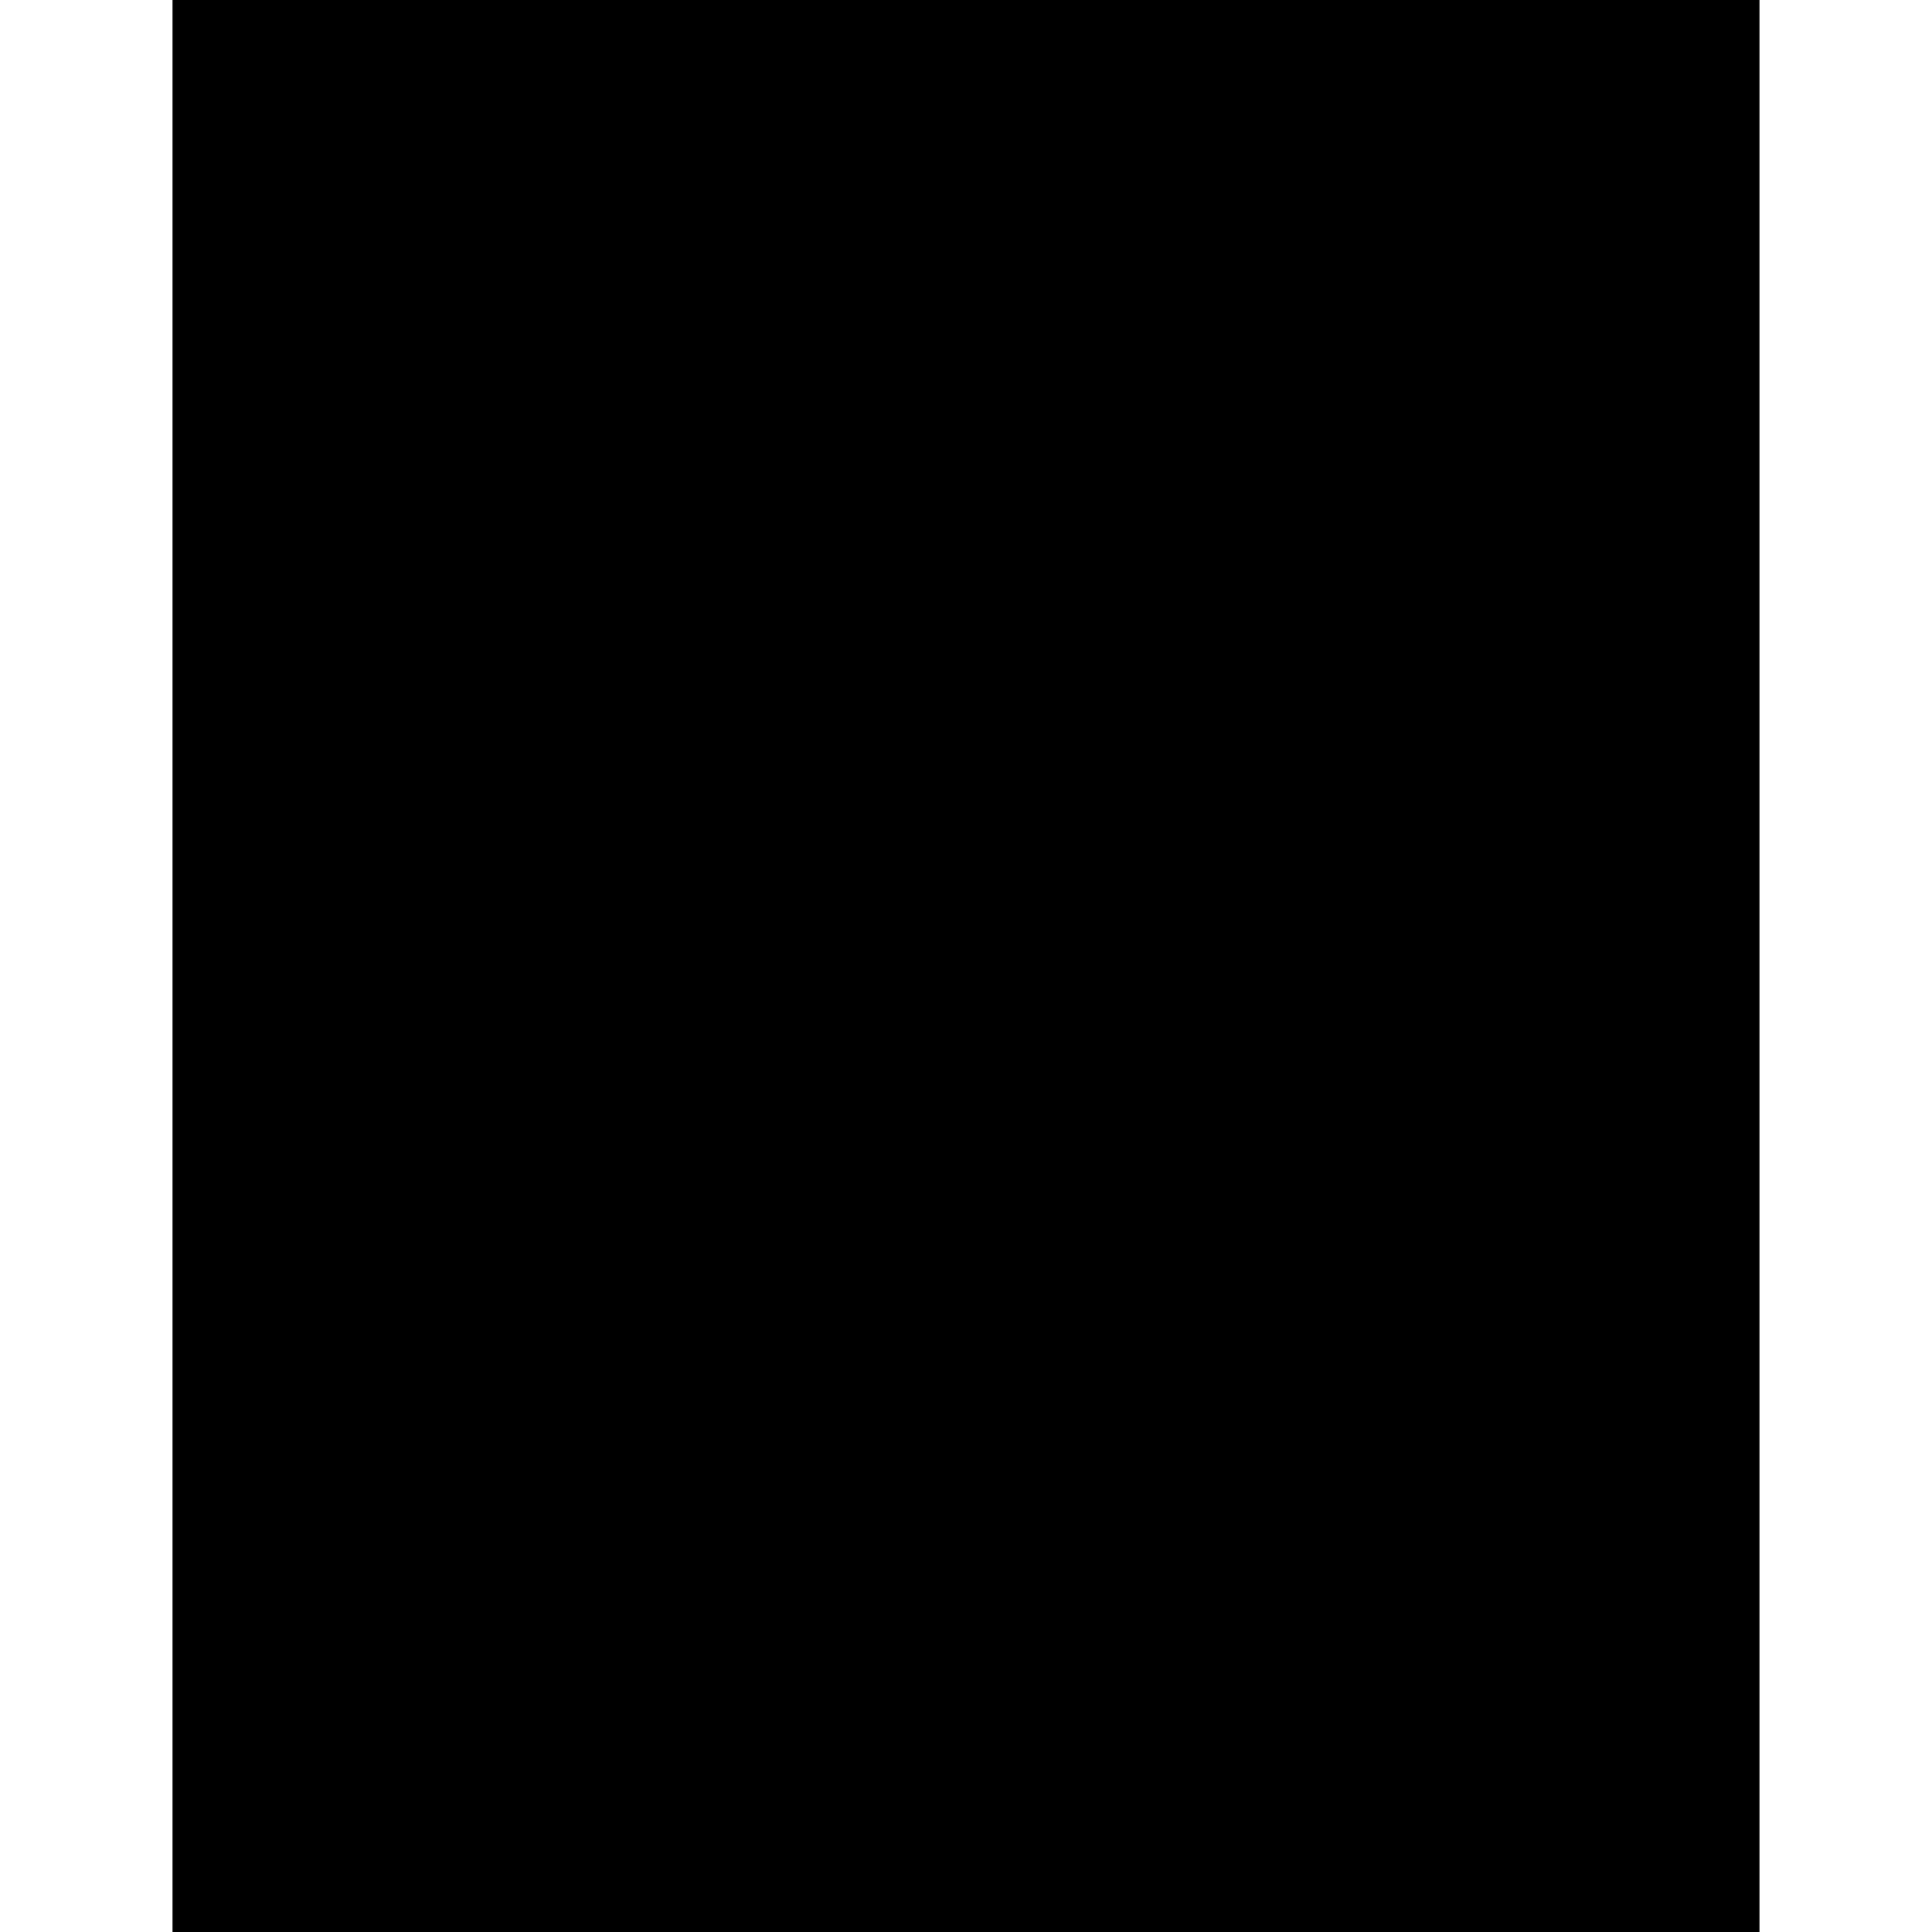
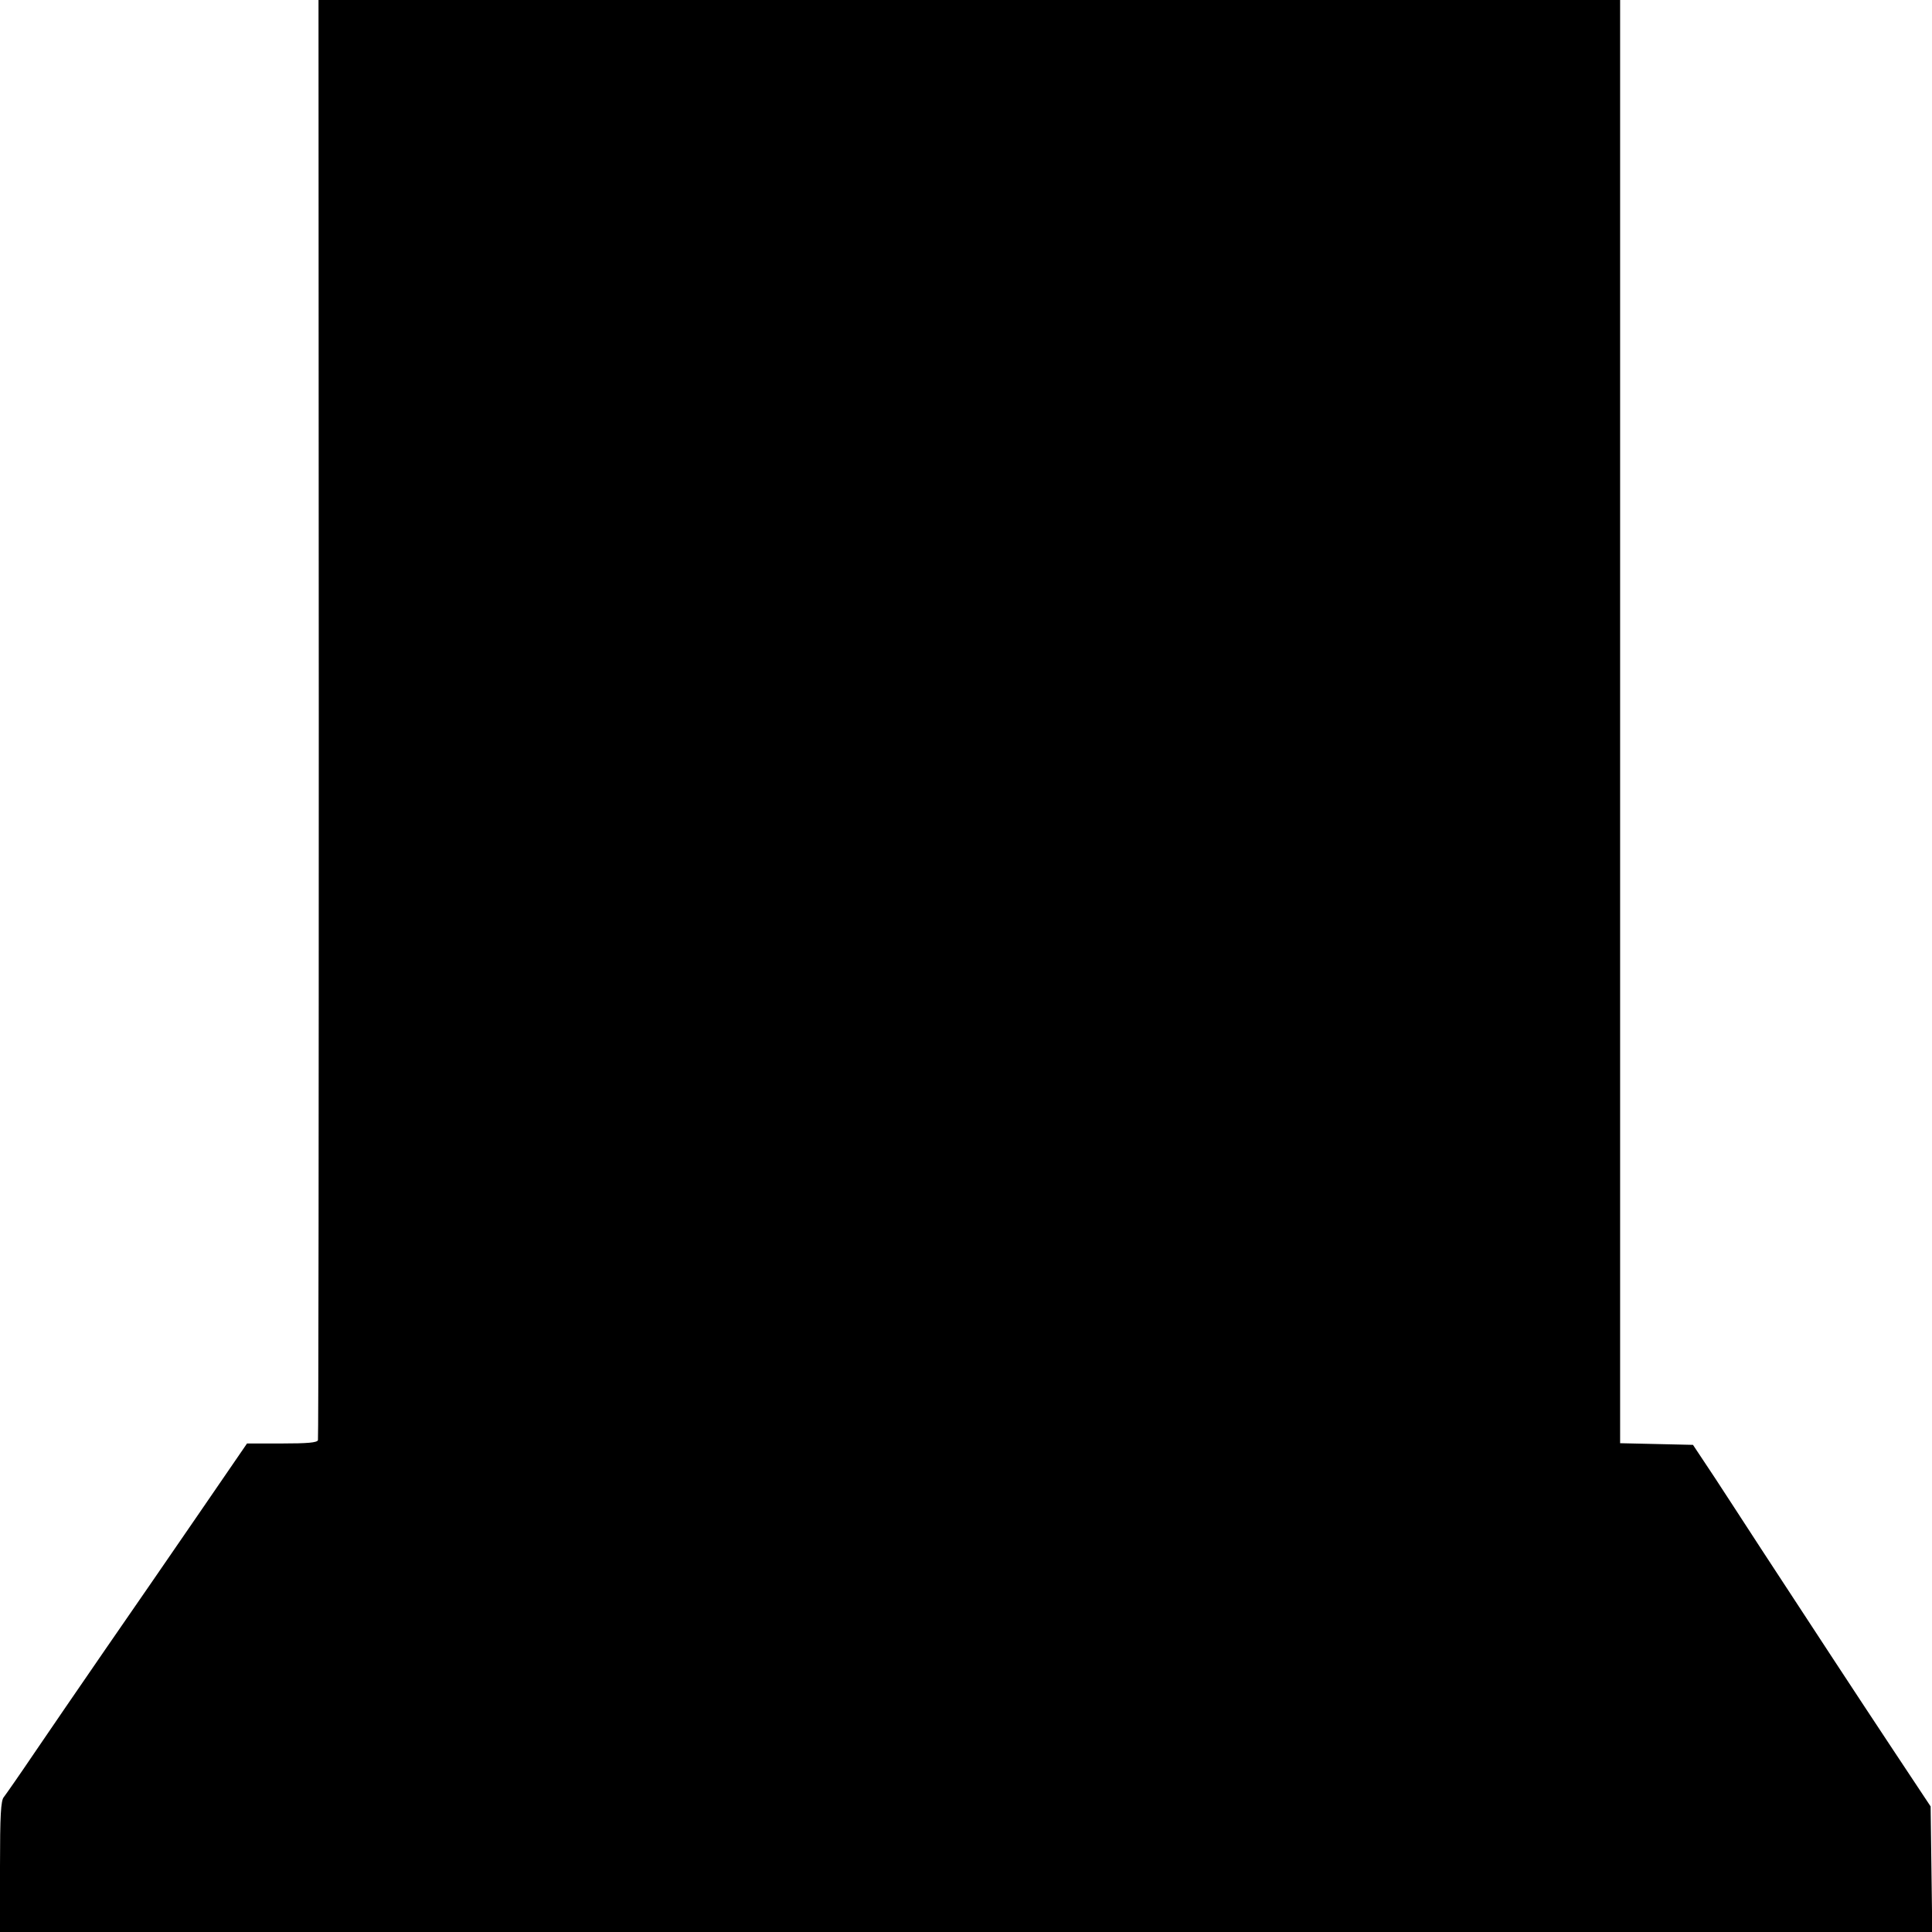
- <svg xmlns="http://www.w3.org/2000/svg" version="1.0" width="717pt" height="717pt" viewBox="0 0 717 717" preserveAspectRatio="xMidYMid meet">
-   <g transform="translate(0,717) scale(0.1,-0.1)" fill="#000000" stroke="none">
-     <path d="M640 3585 l0 -3585 2945 0 2945 0 0 3585 0 3585 -2945 0 -2945 0 0 -3585z" />
+ <svg xmlns="http://www.w3.org/2000/svg" version="1.0" width="700pt" height="700pt" viewBox="0 0 700 700" preserveAspectRatio="xMidYMid meet">
+   <g transform="translate(0,700) scale(0.1,-0.1)" fill="#000000" stroke="none">
+     <path d="M1155 4398 c0 -1432 -1 -2609 -3 -2616 -3 -9 -38 -12 -131 -12 l-126 0 -175 -255 c-96 -140 -249 -362 -339 -492 -90 -131 -207 -301 -259 -378 -52 -77 -101 -147 -108 -156 -11 -12 -14 -67 -14 -252 l0 -237 3501 0 3500 0 -3 228 -3 227 -136 205 c-130 196 -291 442 -478 728 -47 73 -122 187 -166 255 l-81 122 -132 3 -132 3 0 2614 0 2615 -2358 0 -2358 0 1 -2602z" />
  </g>
</svg>
